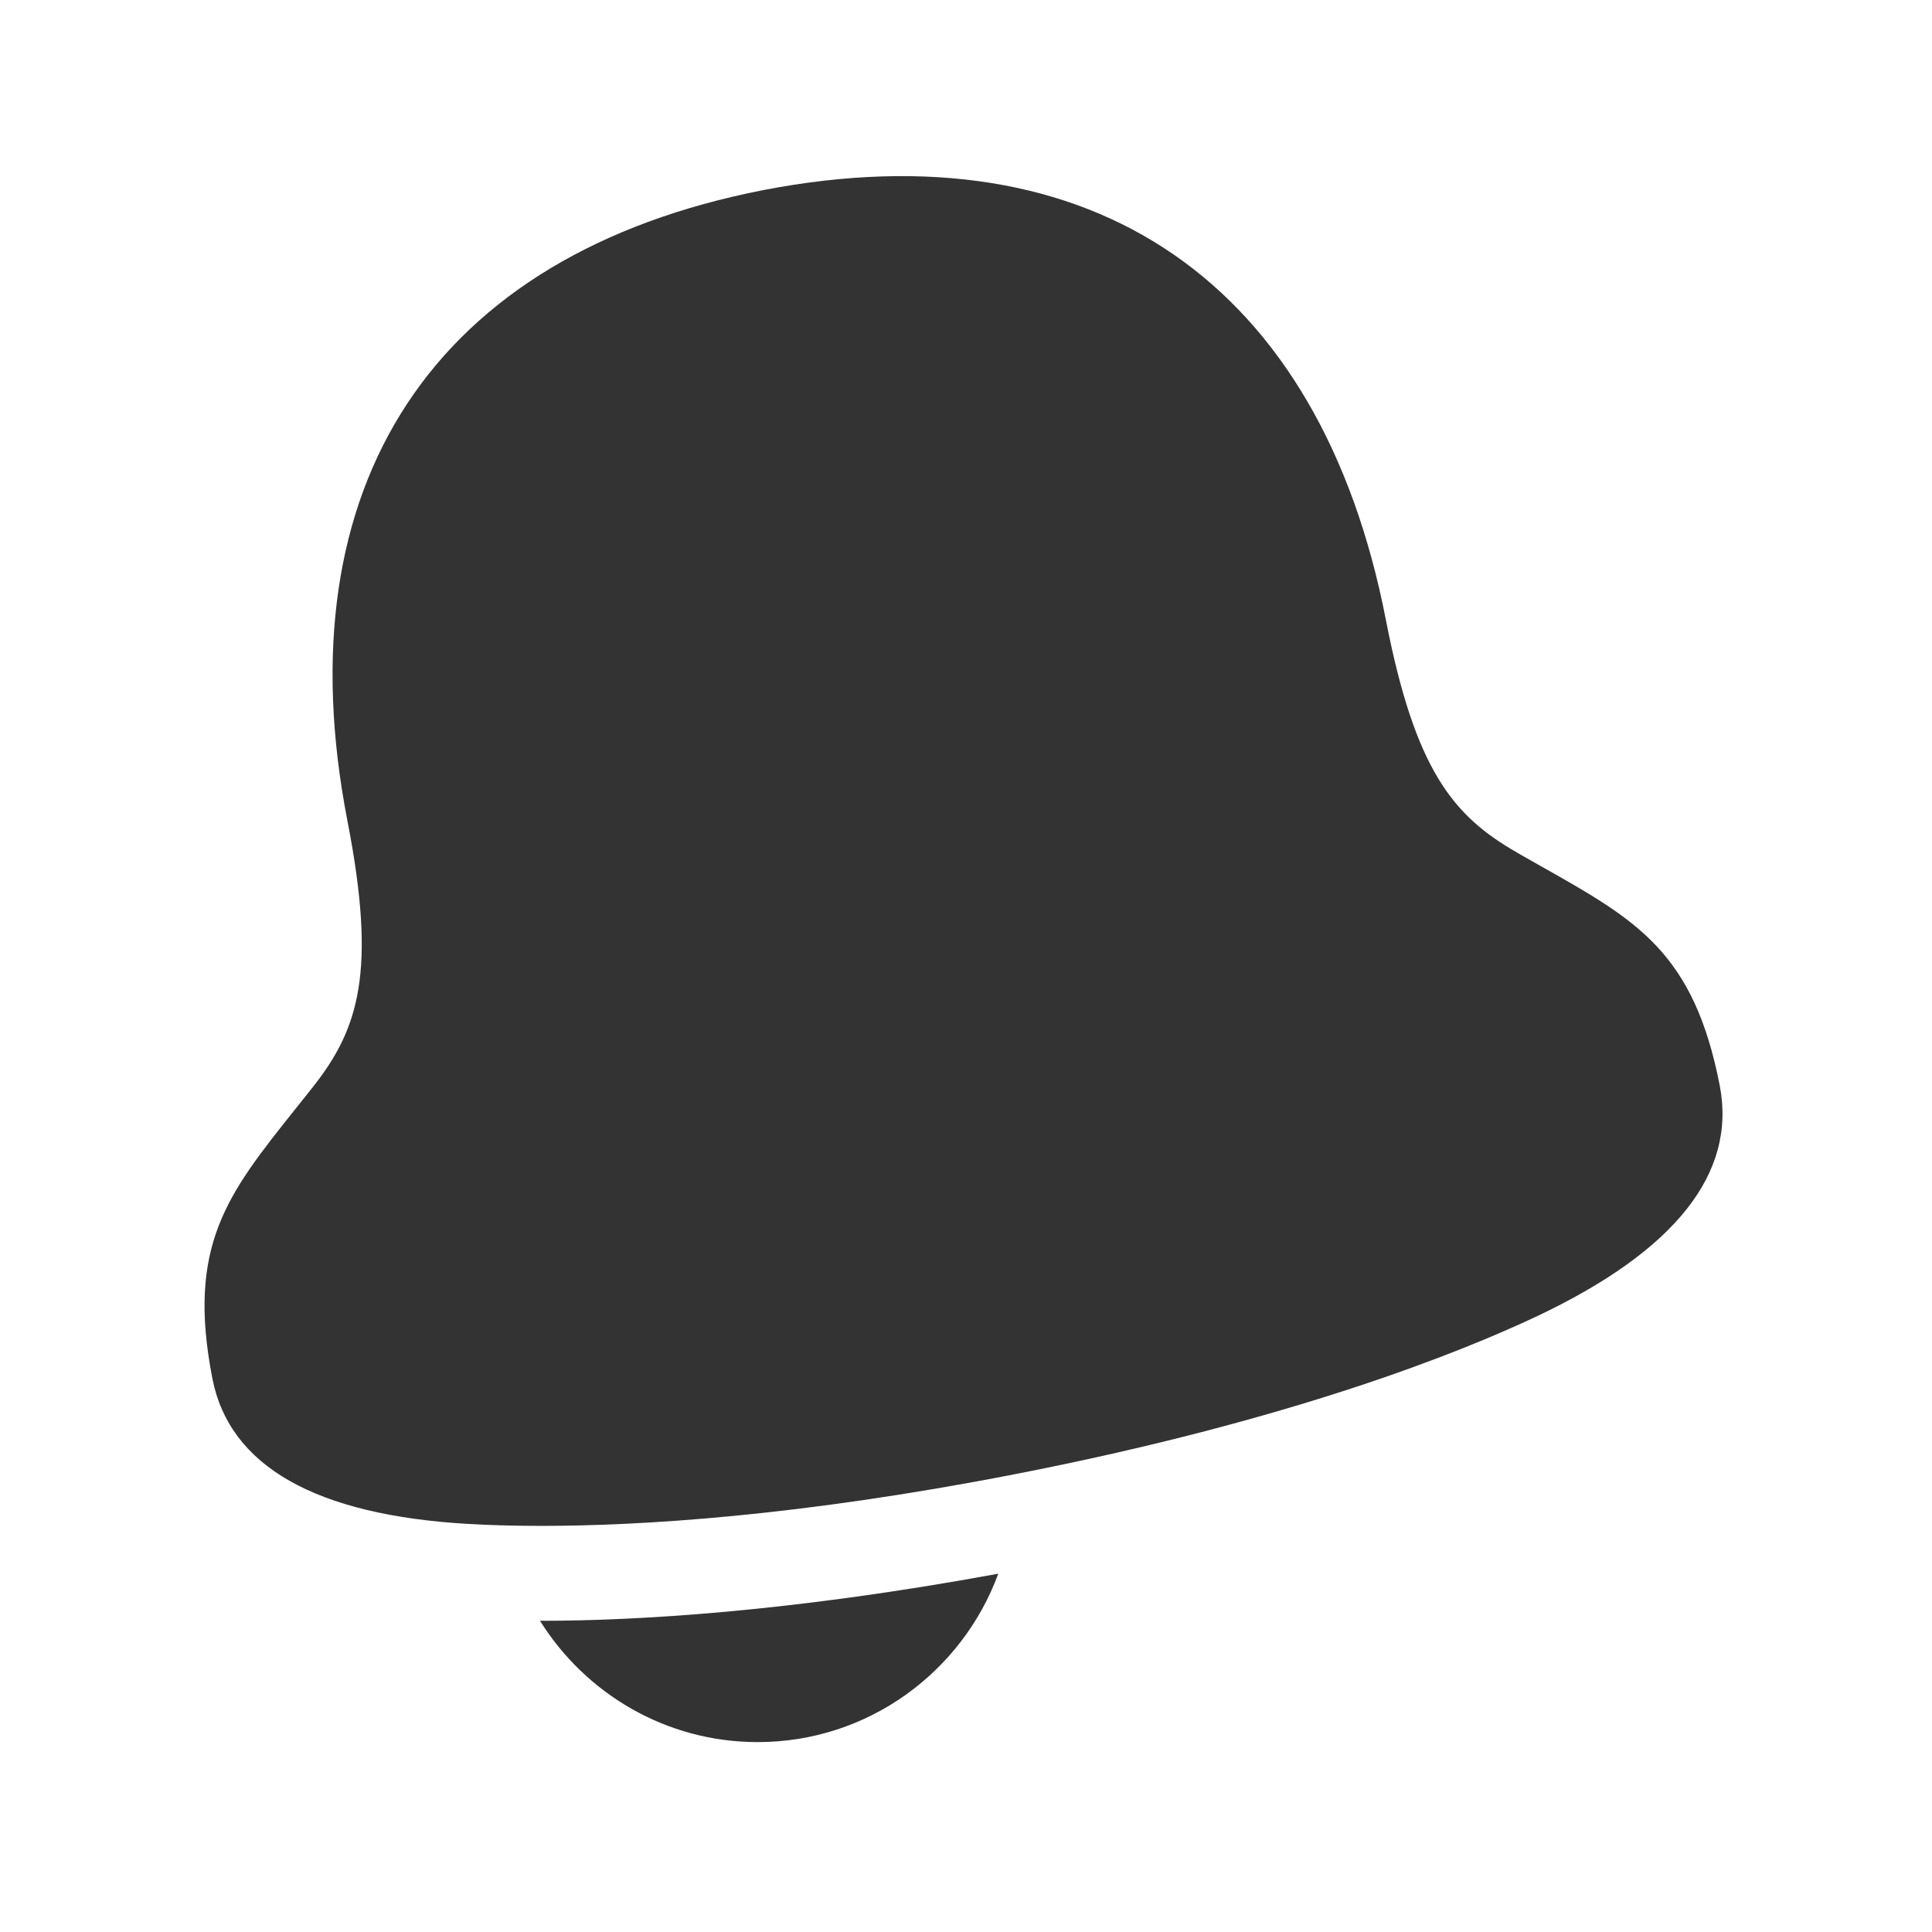
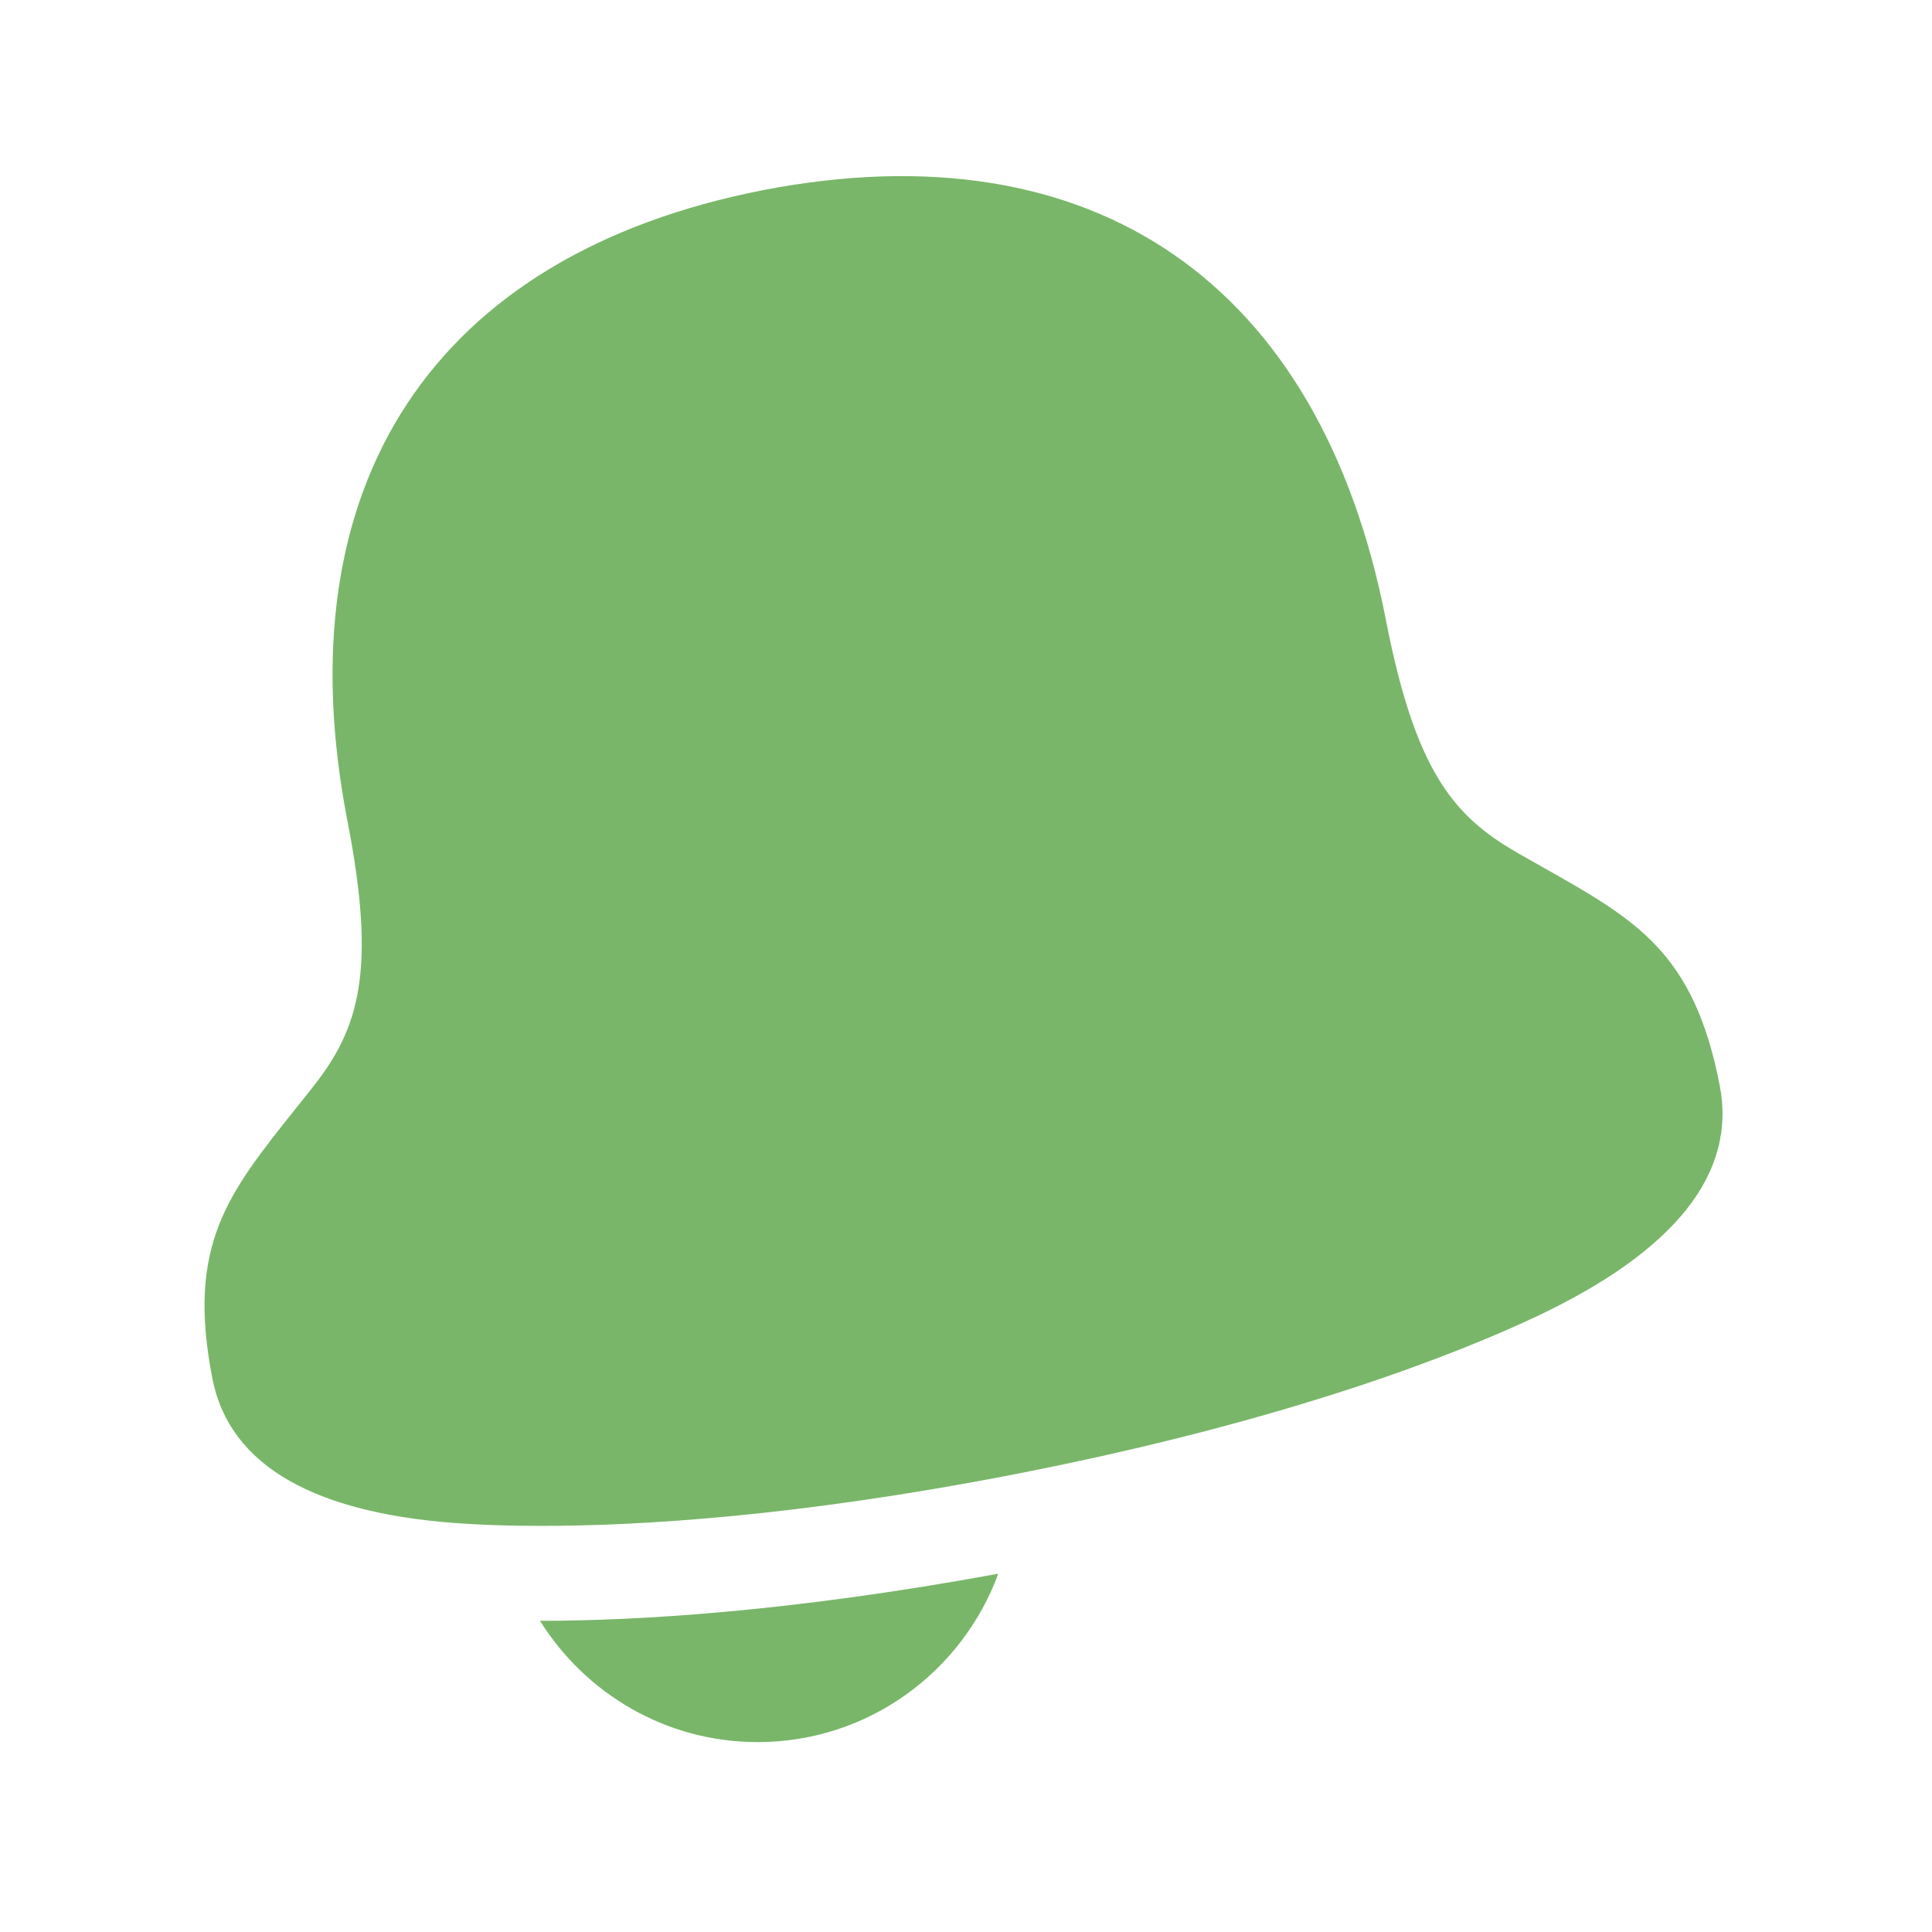
<svg xmlns="http://www.w3.org/2000/svg" width="24" height="24" viewBox="0 0 24 24" fill="none">
-   <path d="M6.727 20.134C7.893 20.134 9.809 20.026 12.401 19.549C11.953 20.768 10.785 21.641 9.412 21.641C8.271 21.641 7.272 21.037 6.708 20.134H6.727ZM21.363 13.484C21.575 14.574 20.811 15.539 19.09 16.352C18.147 16.797 16.05 17.644 12.587 18.317C9.916 18.836 7.96 18.955 6.728 18.955C6.362 18.955 6.059 18.945 5.821 18.931C3.921 18.822 2.85 18.214 2.638 17.123C2.317 15.472 2.825 14.834 3.668 13.778L3.89 13.499C4.458 12.778 4.68 12.07 4.317 10.203C3.503 6.02 5.387 3.161 9.484 2.361C13.583 1.57 16.401 3.512 17.215 7.696C17.578 9.563 18.049 10.136 18.846 10.591V10.592L19.156 10.768C20.332 11.431 21.042 11.831 21.363 13.484Z" fill="#333333" />
+   <path d="M6.727 20.134C7.893 20.134 9.809 20.026 12.401 19.549C11.953 20.768 10.785 21.641 9.412 21.641C8.271 21.641 7.272 21.037 6.708 20.134H6.727ZM21.363 13.484C21.575 14.574 20.811 15.539 19.09 16.352C18.147 16.797 16.05 17.644 12.587 18.317C9.916 18.836 7.96 18.955 6.728 18.955C6.362 18.955 6.059 18.945 5.821 18.931C3.921 18.822 2.85 18.214 2.638 17.123C2.317 15.472 2.825 14.834 3.668 13.778L3.89 13.499C4.458 12.778 4.68 12.07 4.317 10.203C3.503 6.02 5.387 3.161 9.484 2.361C13.583 1.57 16.401 3.512 17.215 7.696C17.578 9.563 18.049 10.136 18.846 10.591V10.592L19.156 10.768C20.332 11.431 21.042 11.831 21.363 13.484Z" fill="#79B669" />
</svg>
